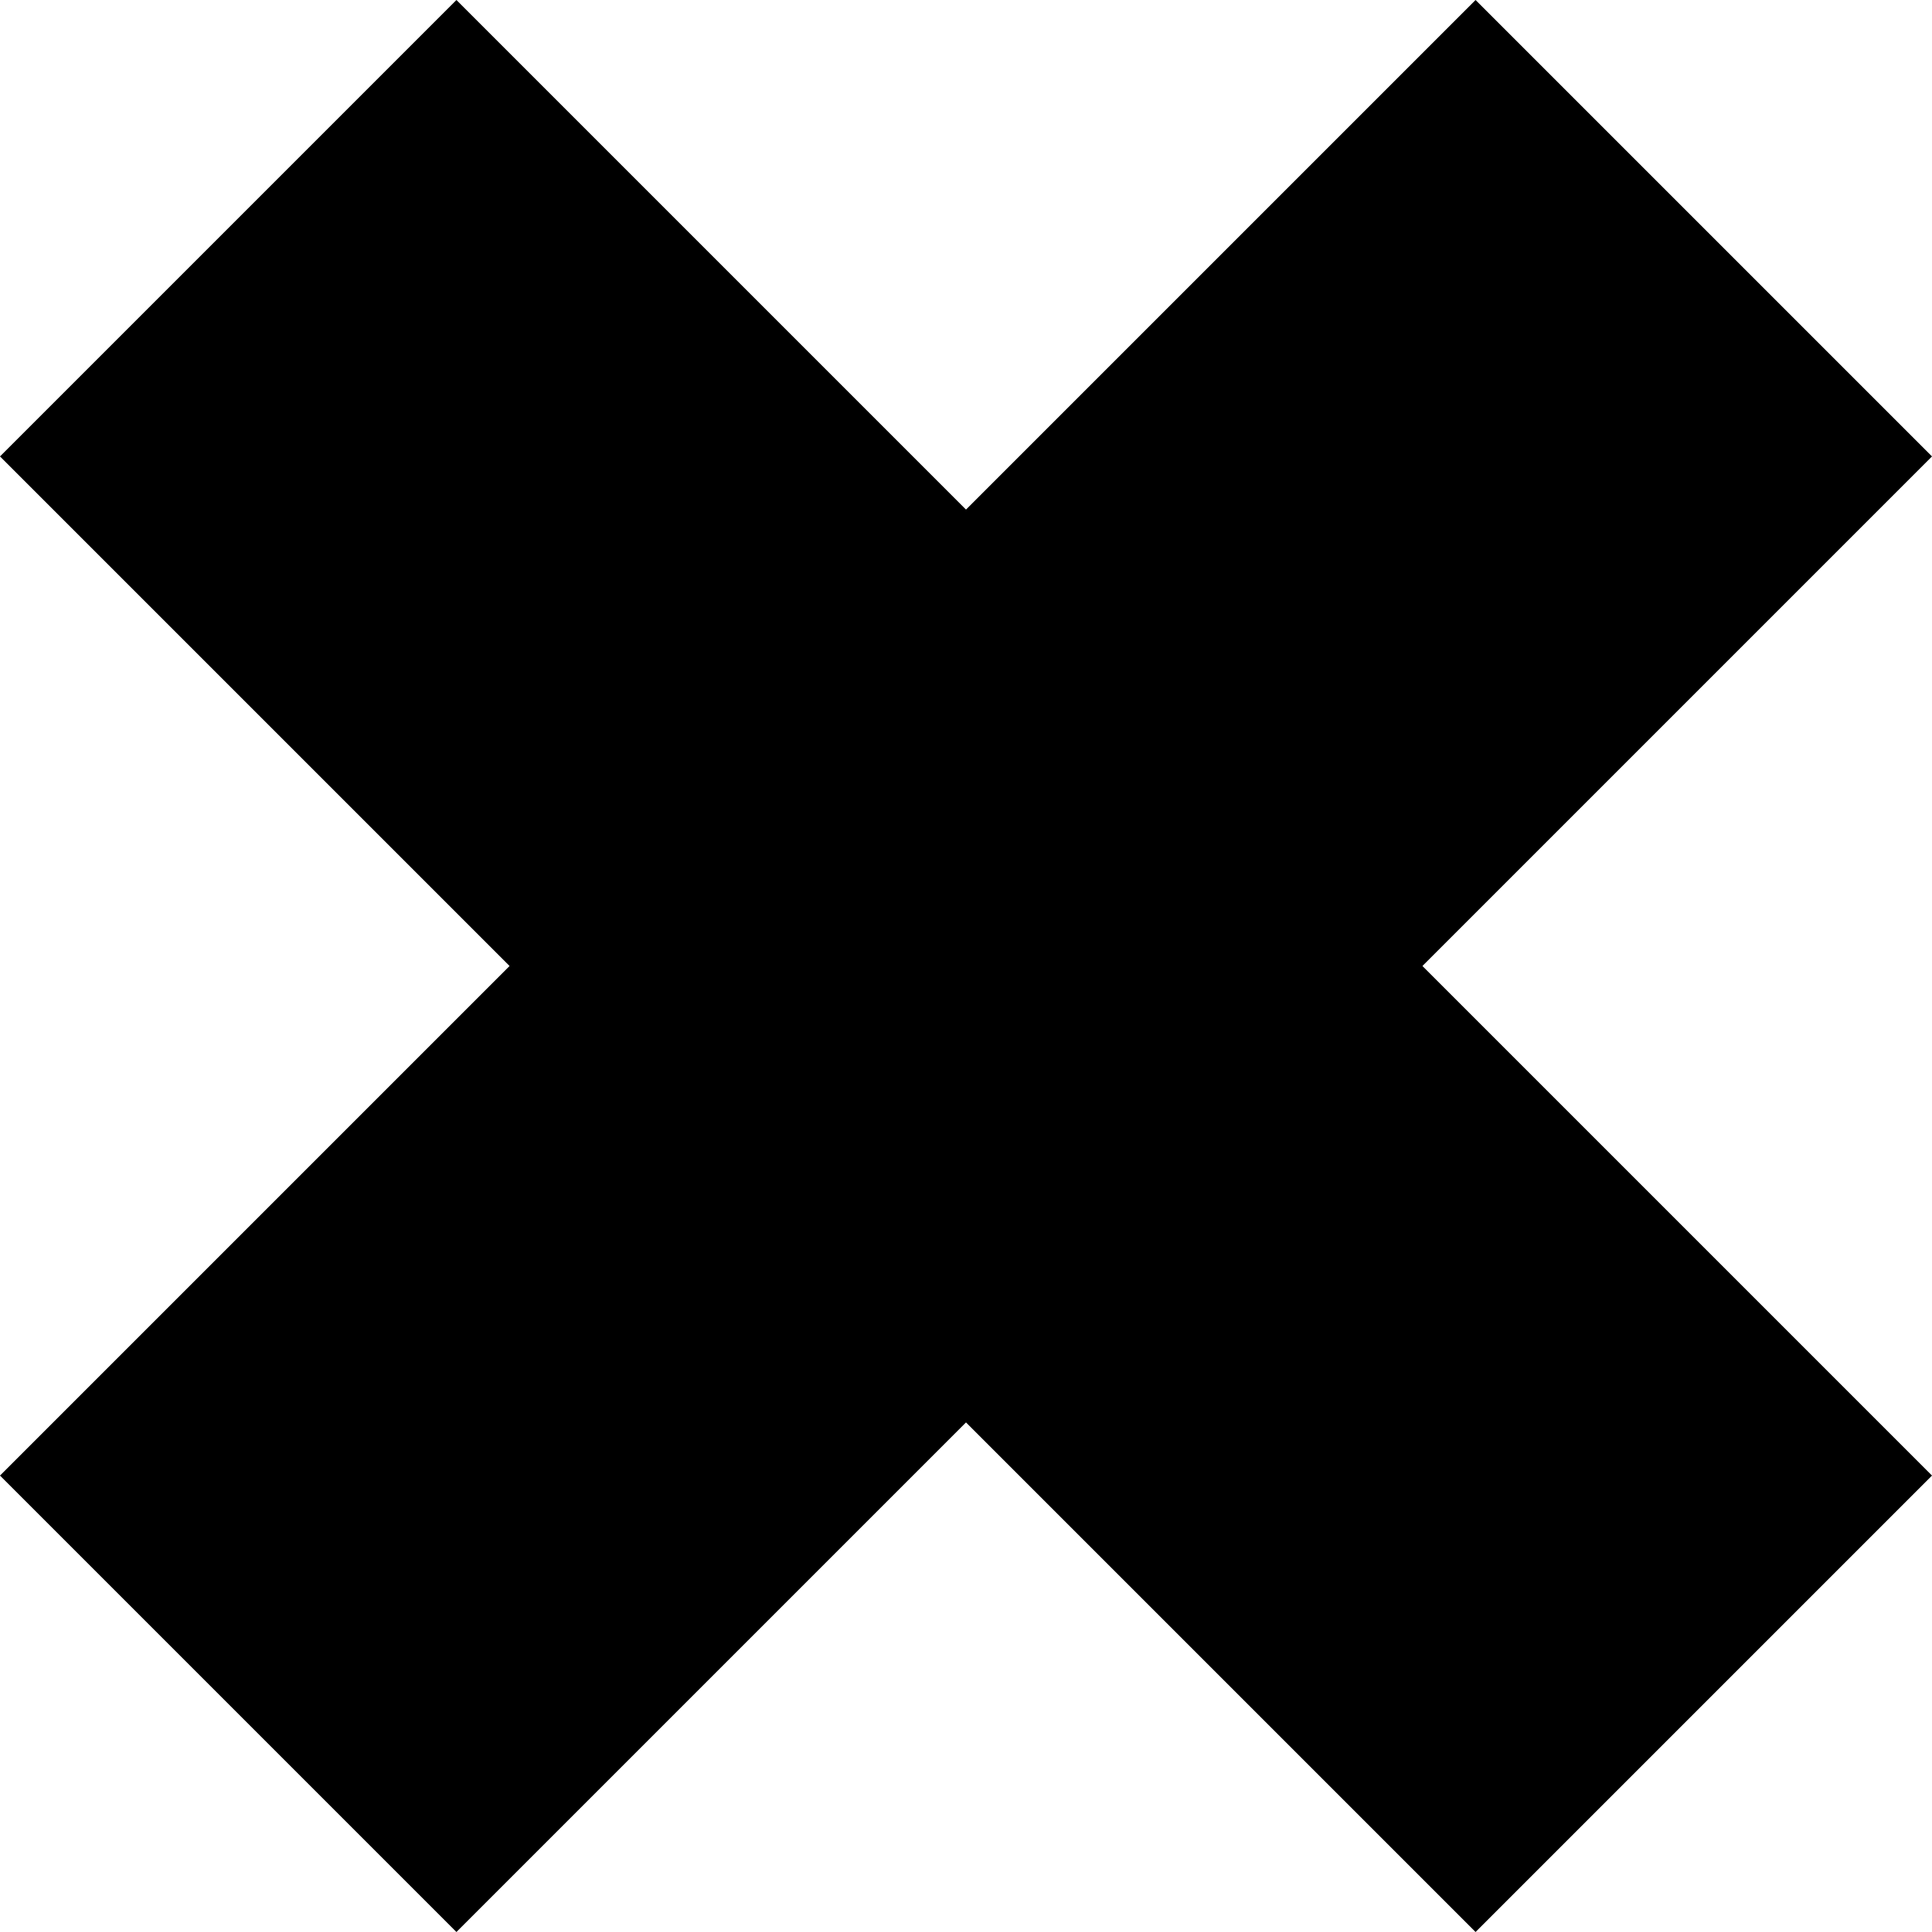
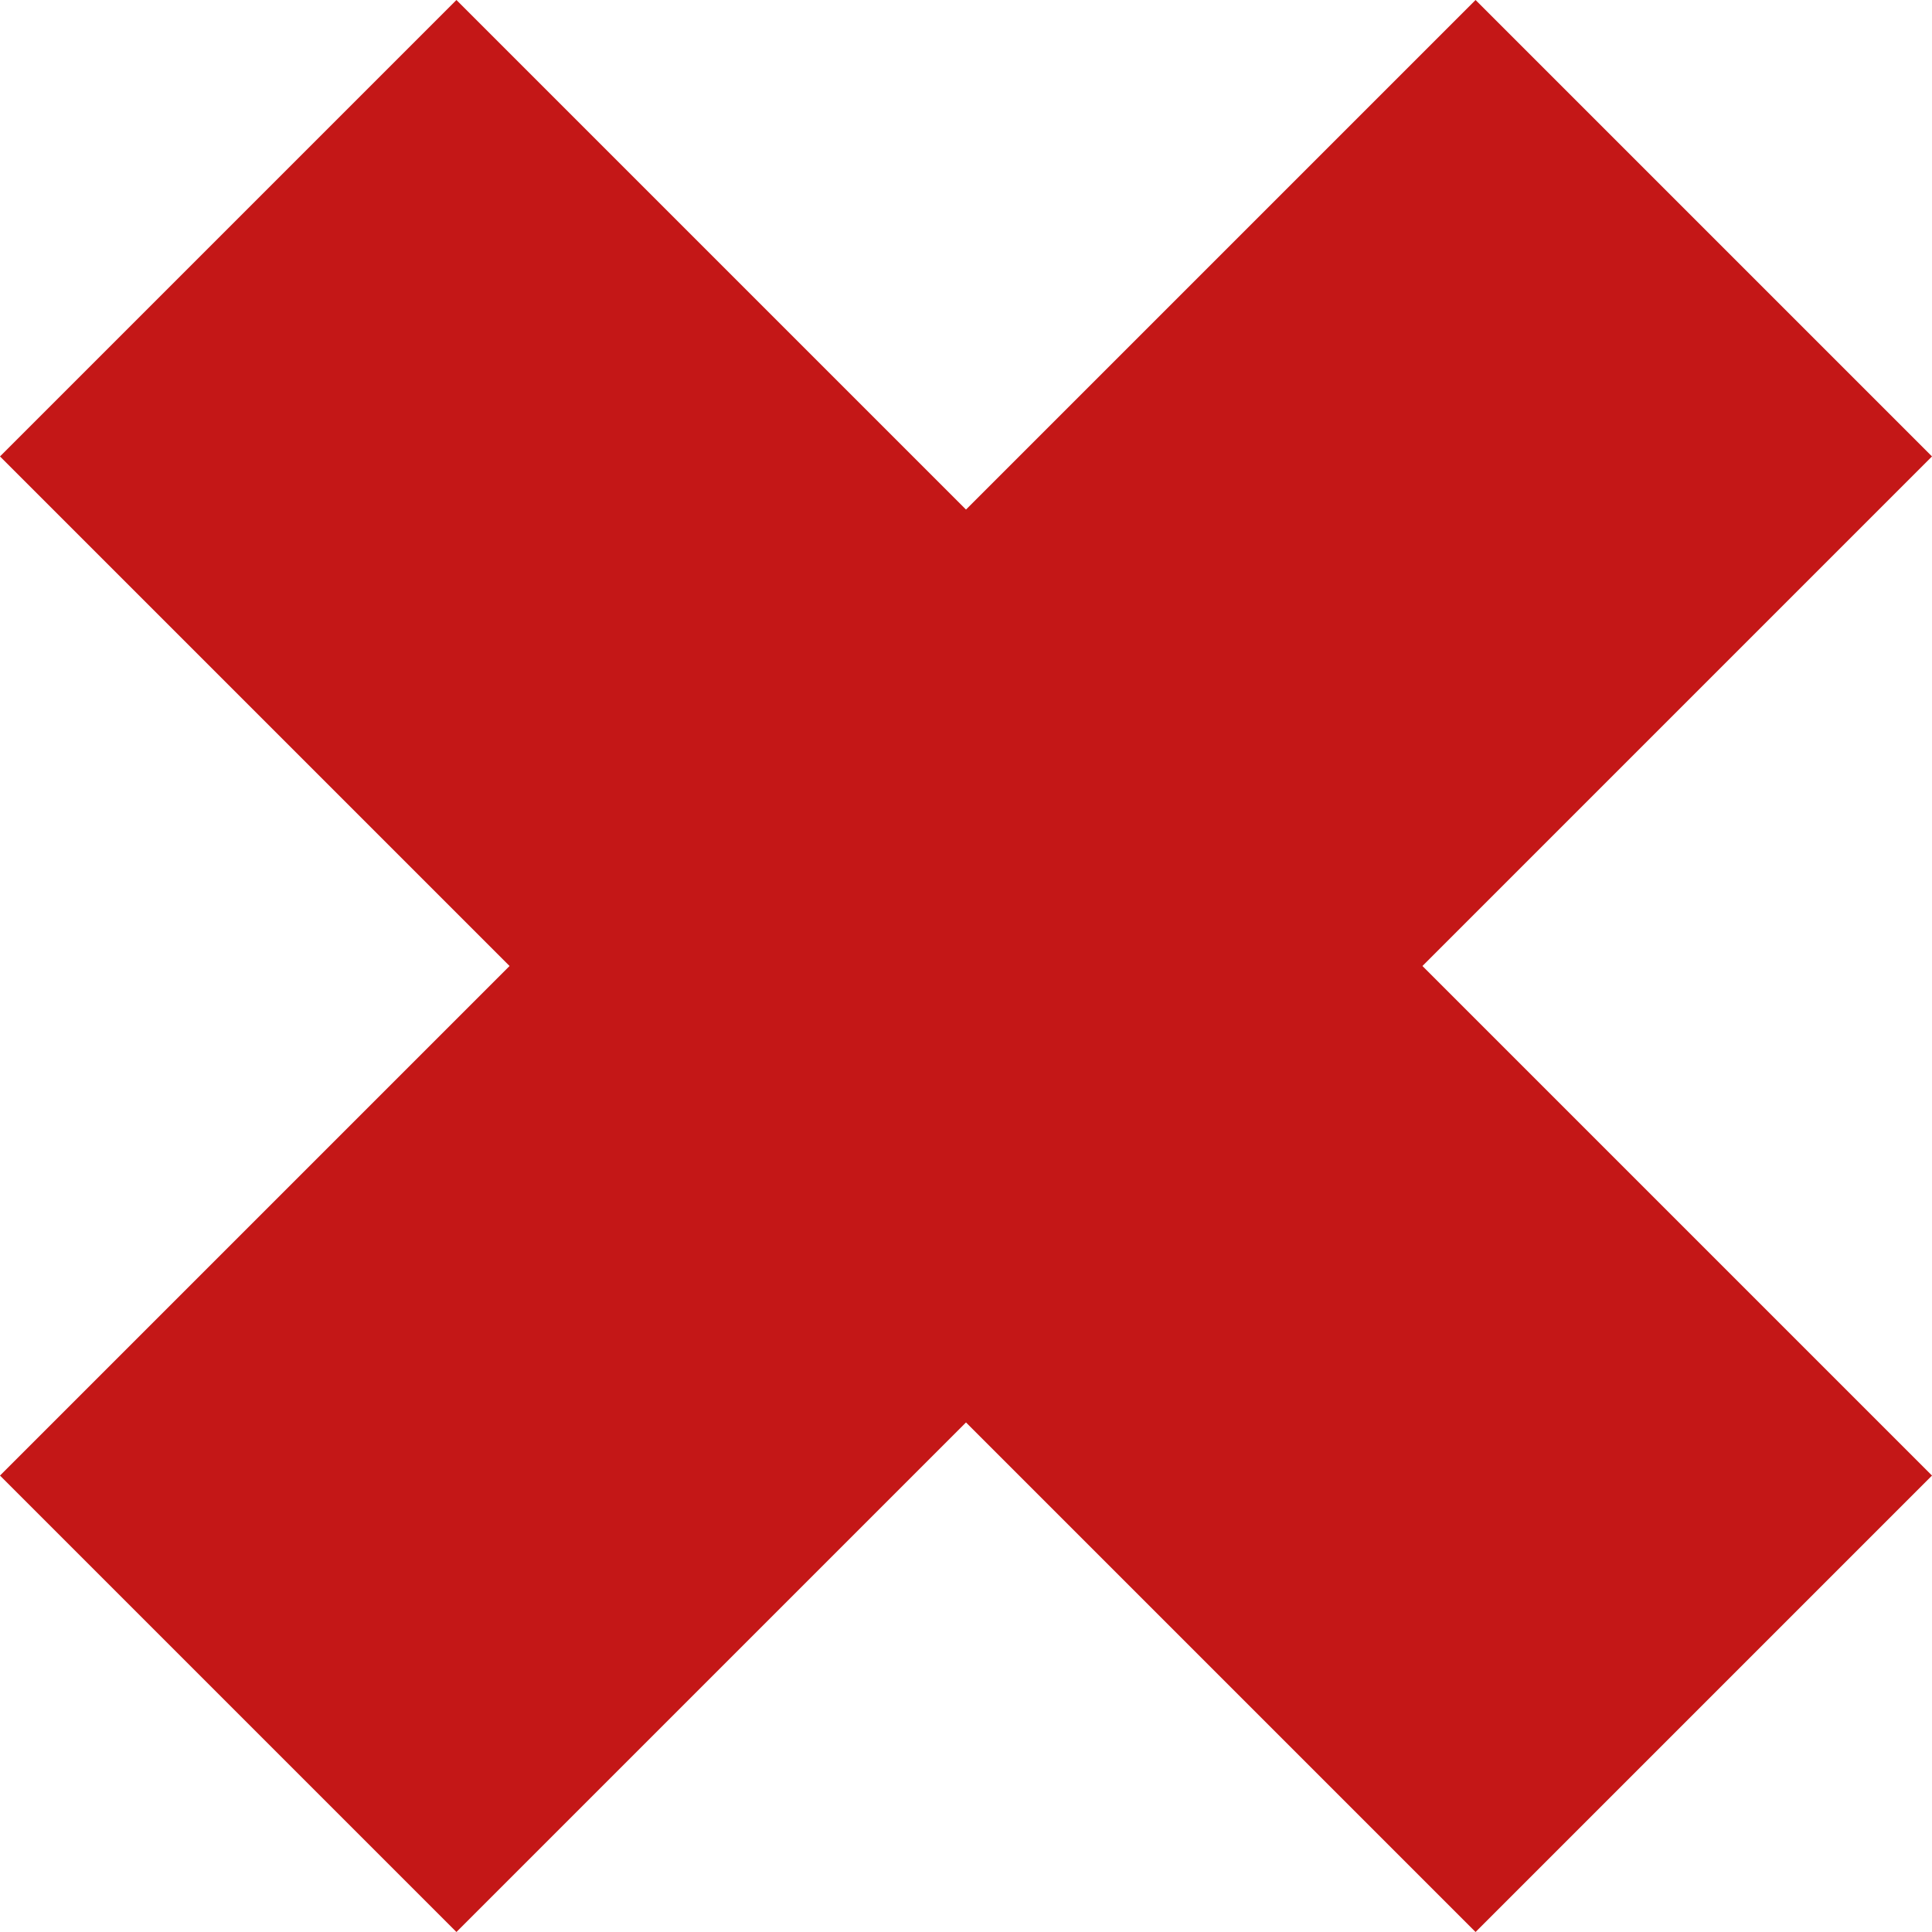
<svg xmlns="http://www.w3.org/2000/svg" width="16" height="16" viewBox="0 0 16 16" fill="none">
-   <path fill-rule="evenodd" clip-rule="evenodd" d="M4.22 8L0 3.78L3.78 0L8 4.22L12.22 0L16 3.78L11.78 8L16 12.22L12.22 16L8 11.78L3.78 16L0 12.22L4.22 8Z" fill="black" />
+   <path fill-rule="evenodd" clip-rule="evenodd" d="M4.22 8L0 3.78L3.78 0L8 4.22L12.22 0L16 3.78L11.78 8L16 12.22L12.22 16L8 11.78L3.78 16L0 12.22L4.22 8Z" fill="#C41717" />
</svg>
